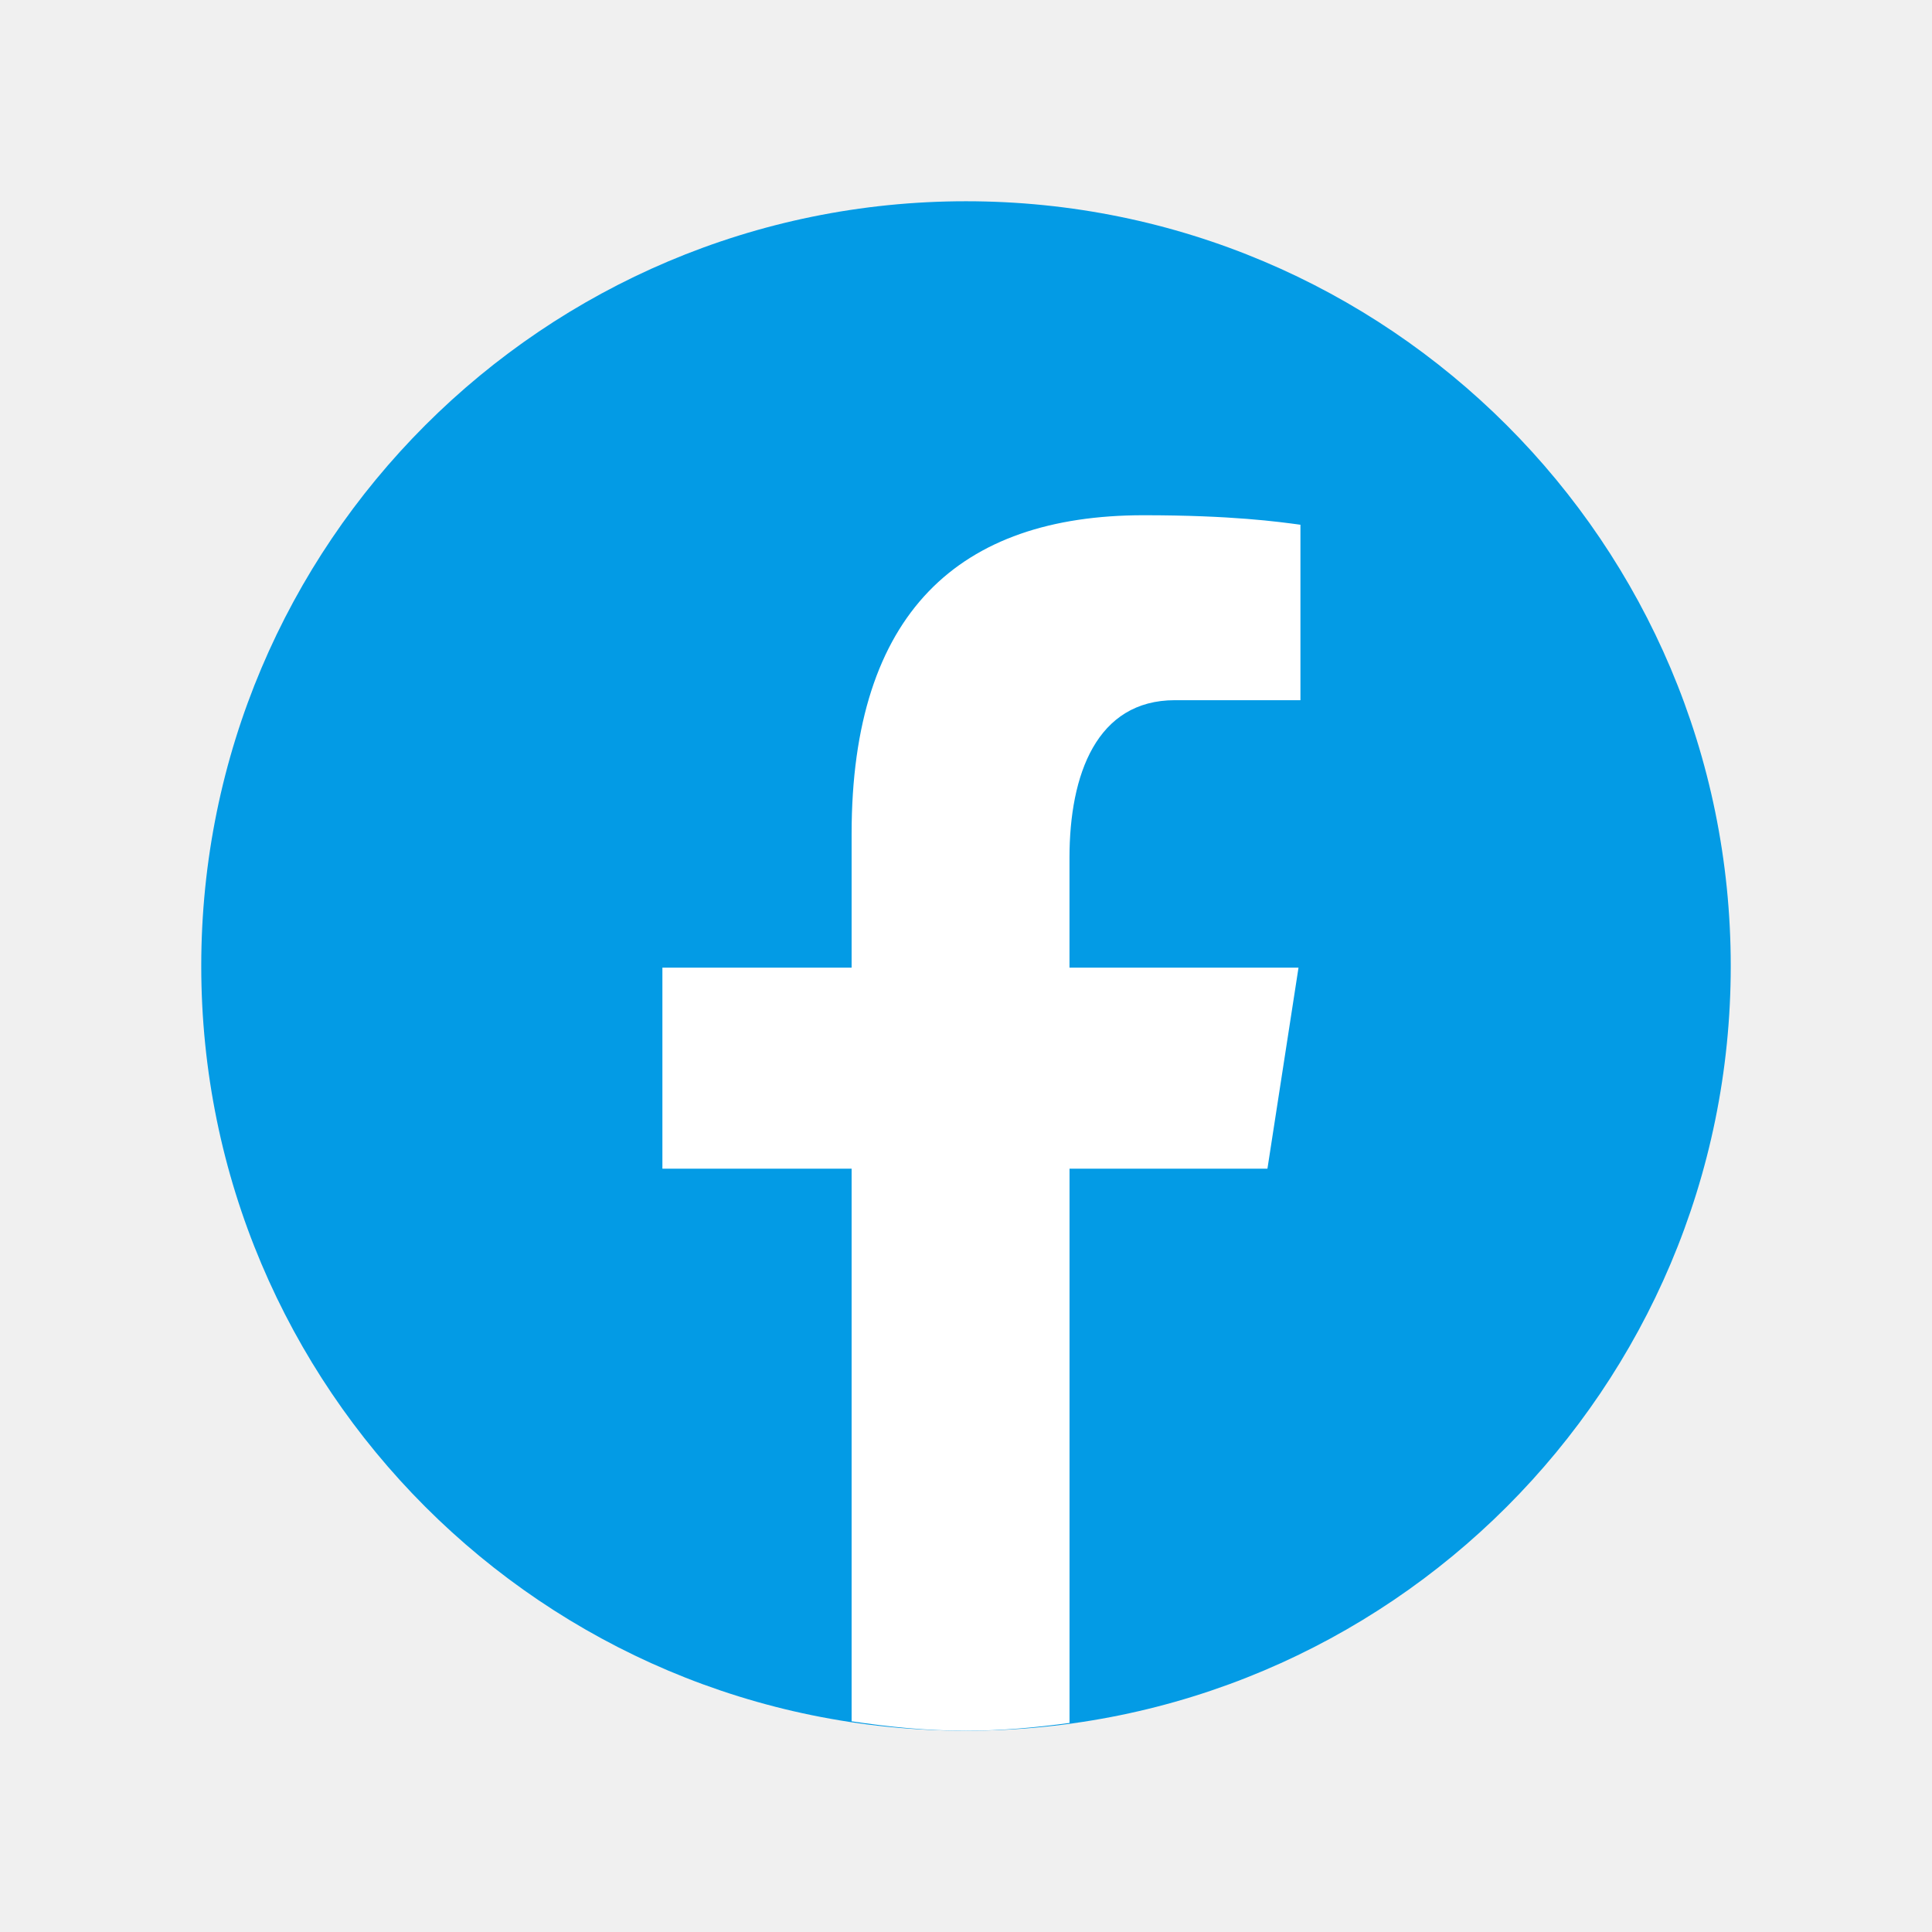
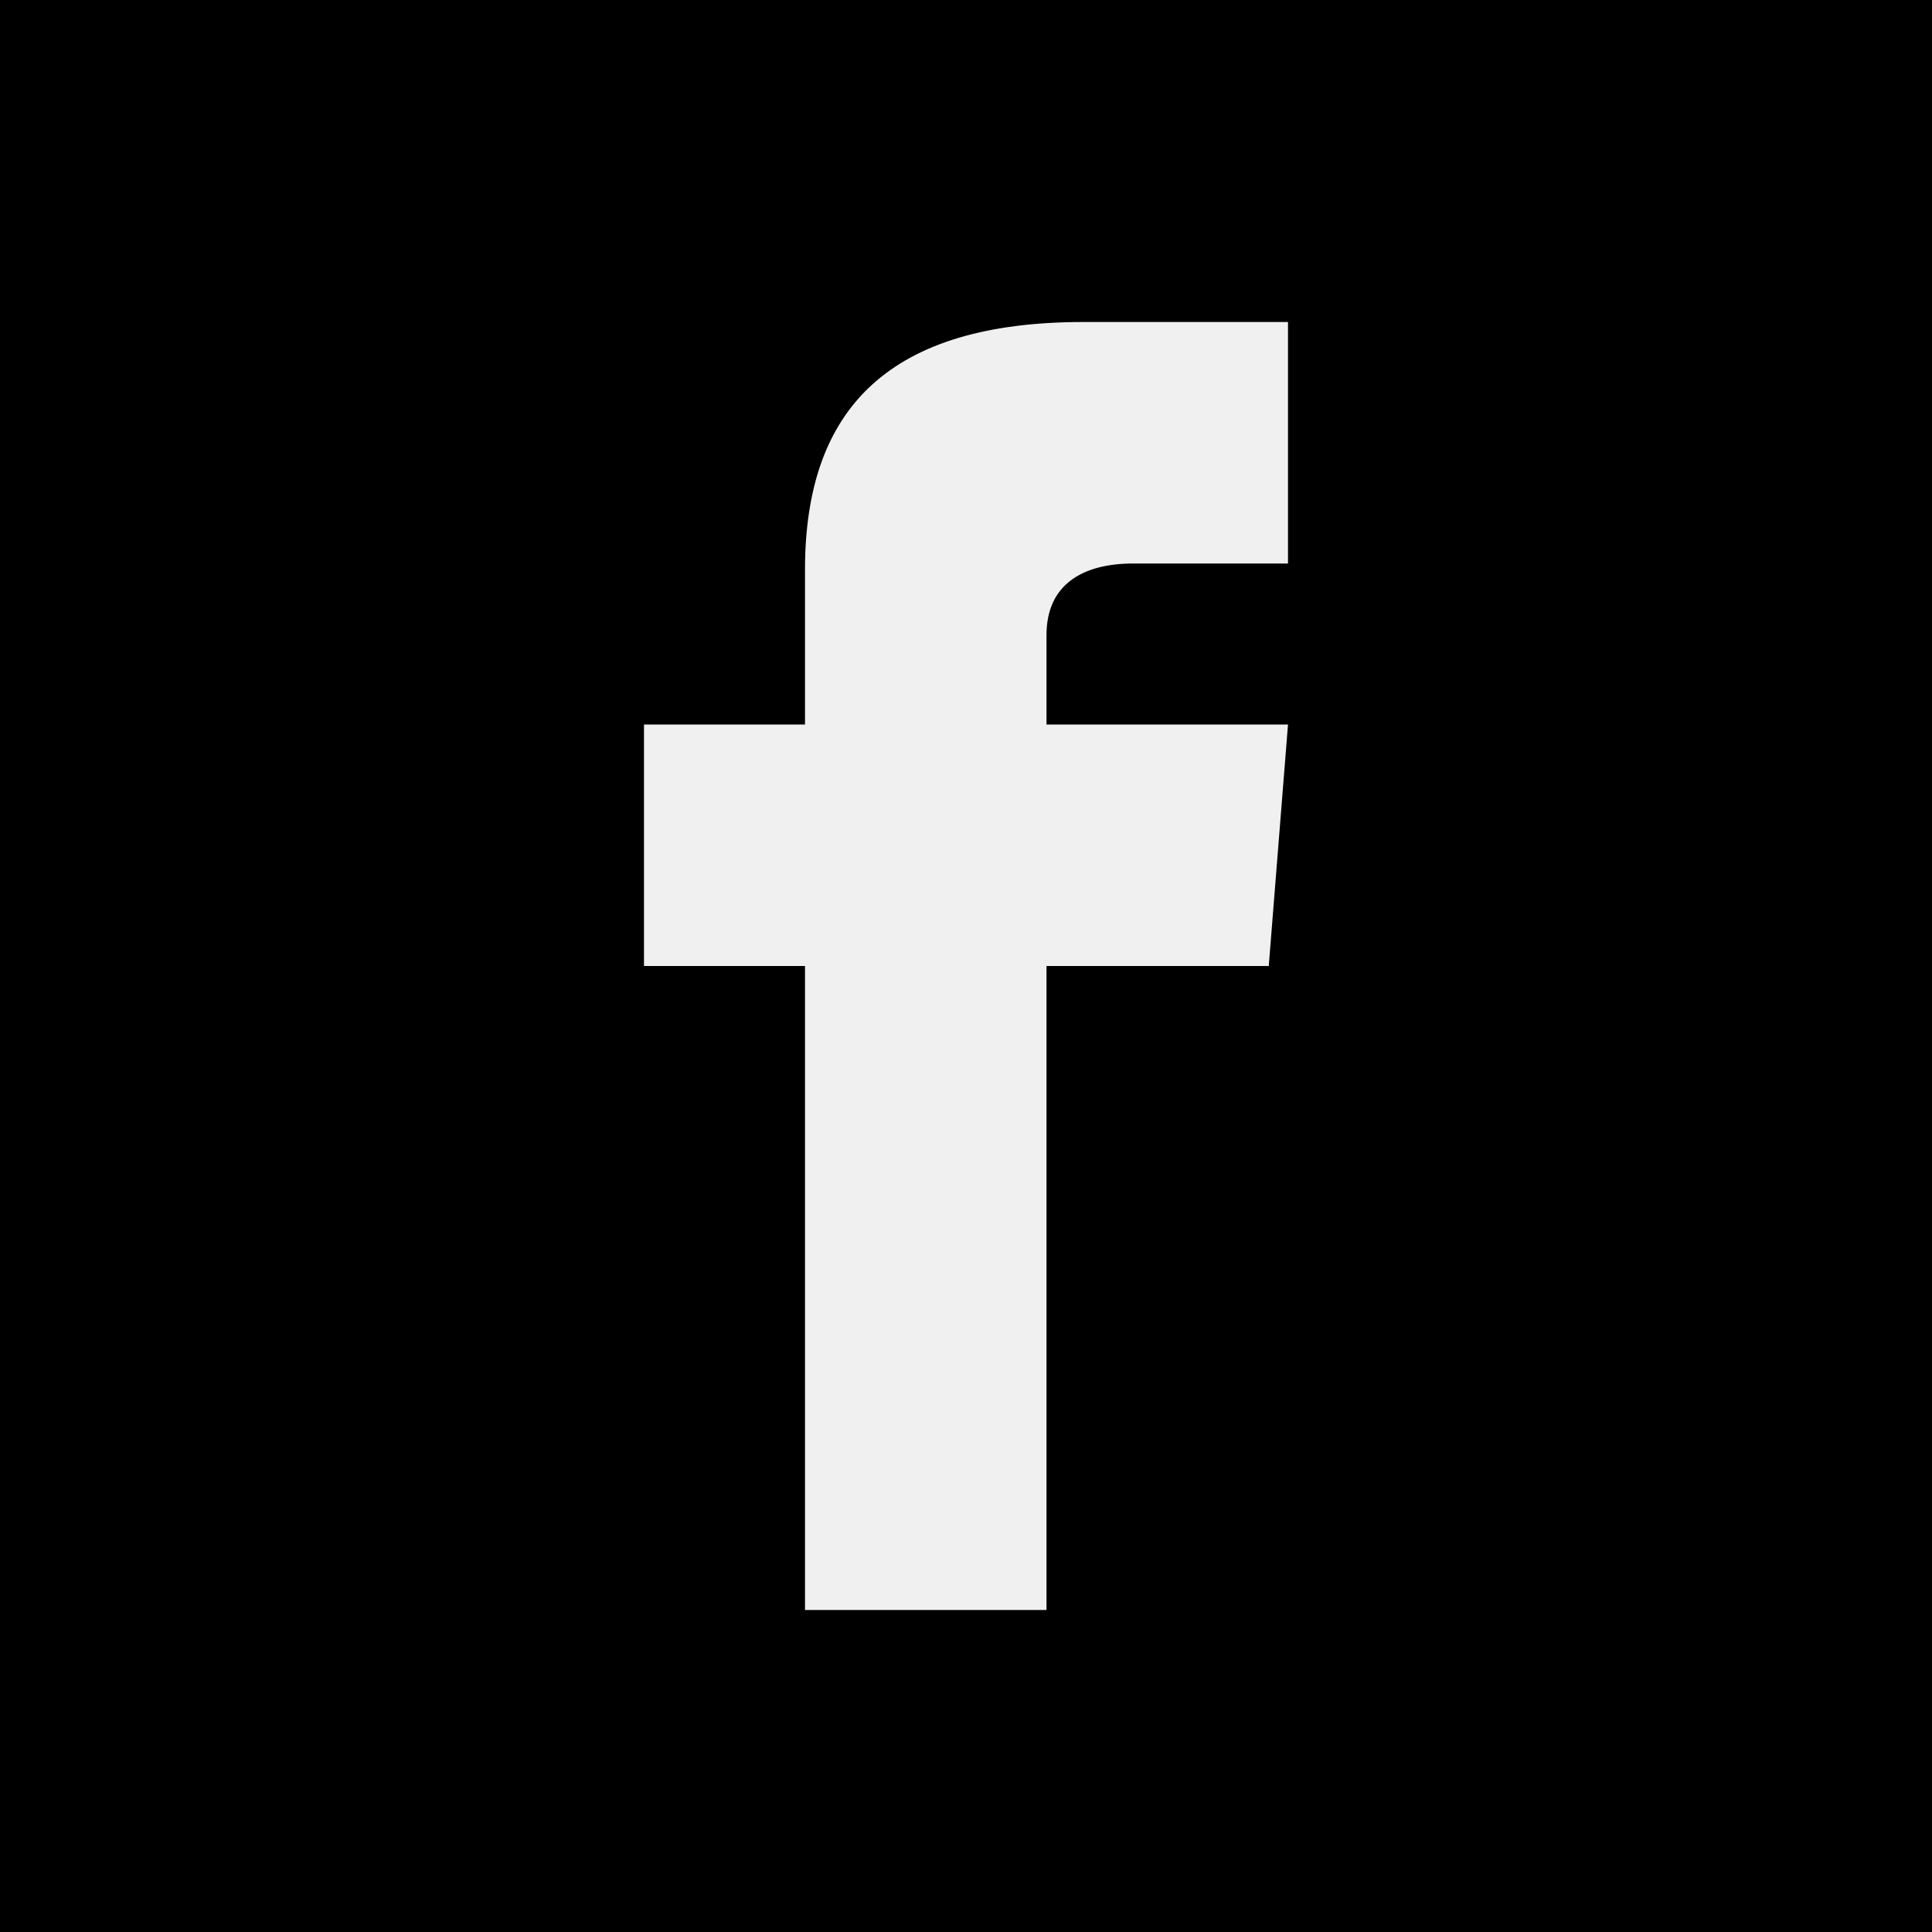
- <svg xmlns="http://www.w3.org/2000/svg" viewBox="0 0 48 48" width="48px" height="48px">
-   <path fill="#039be5" d="M24 5A19 19 0 1 0 24 43A19 19 0 1 0 24 5Z" />
-   <path fill="#fff" d="M26.572,29.036h4.917l0.772-4.995h-5.69v-2.73c0-2.075,0.678-3.915,2.619-3.915h3.119v-4.359c-0.548-0.074-1.707-0.236-3.897-0.236c-4.573,0-7.254,2.415-7.254,7.917v3.323h-4.701v4.995h4.701v13.729C22.089,42.905,23.032,43,24,43c0.875,0,1.729-0.08,2.572-0.194V29.036z" />
+ <svg xmlns="http://www.w3.org/2000/svg" width="24" height="24" viewBox="0 0 24 24">
+   <path d="M0 0v24h24v-24h-24zm16 7h-1.923c-.616 0-1.077.252-1.077.889v1.111h3l-.239 3h-2.761v8h-3v-8h-2v-3h2v-1.923c0-2.022 1.064-3.077 3.461-3.077h2.539v3z" />
</svg>
